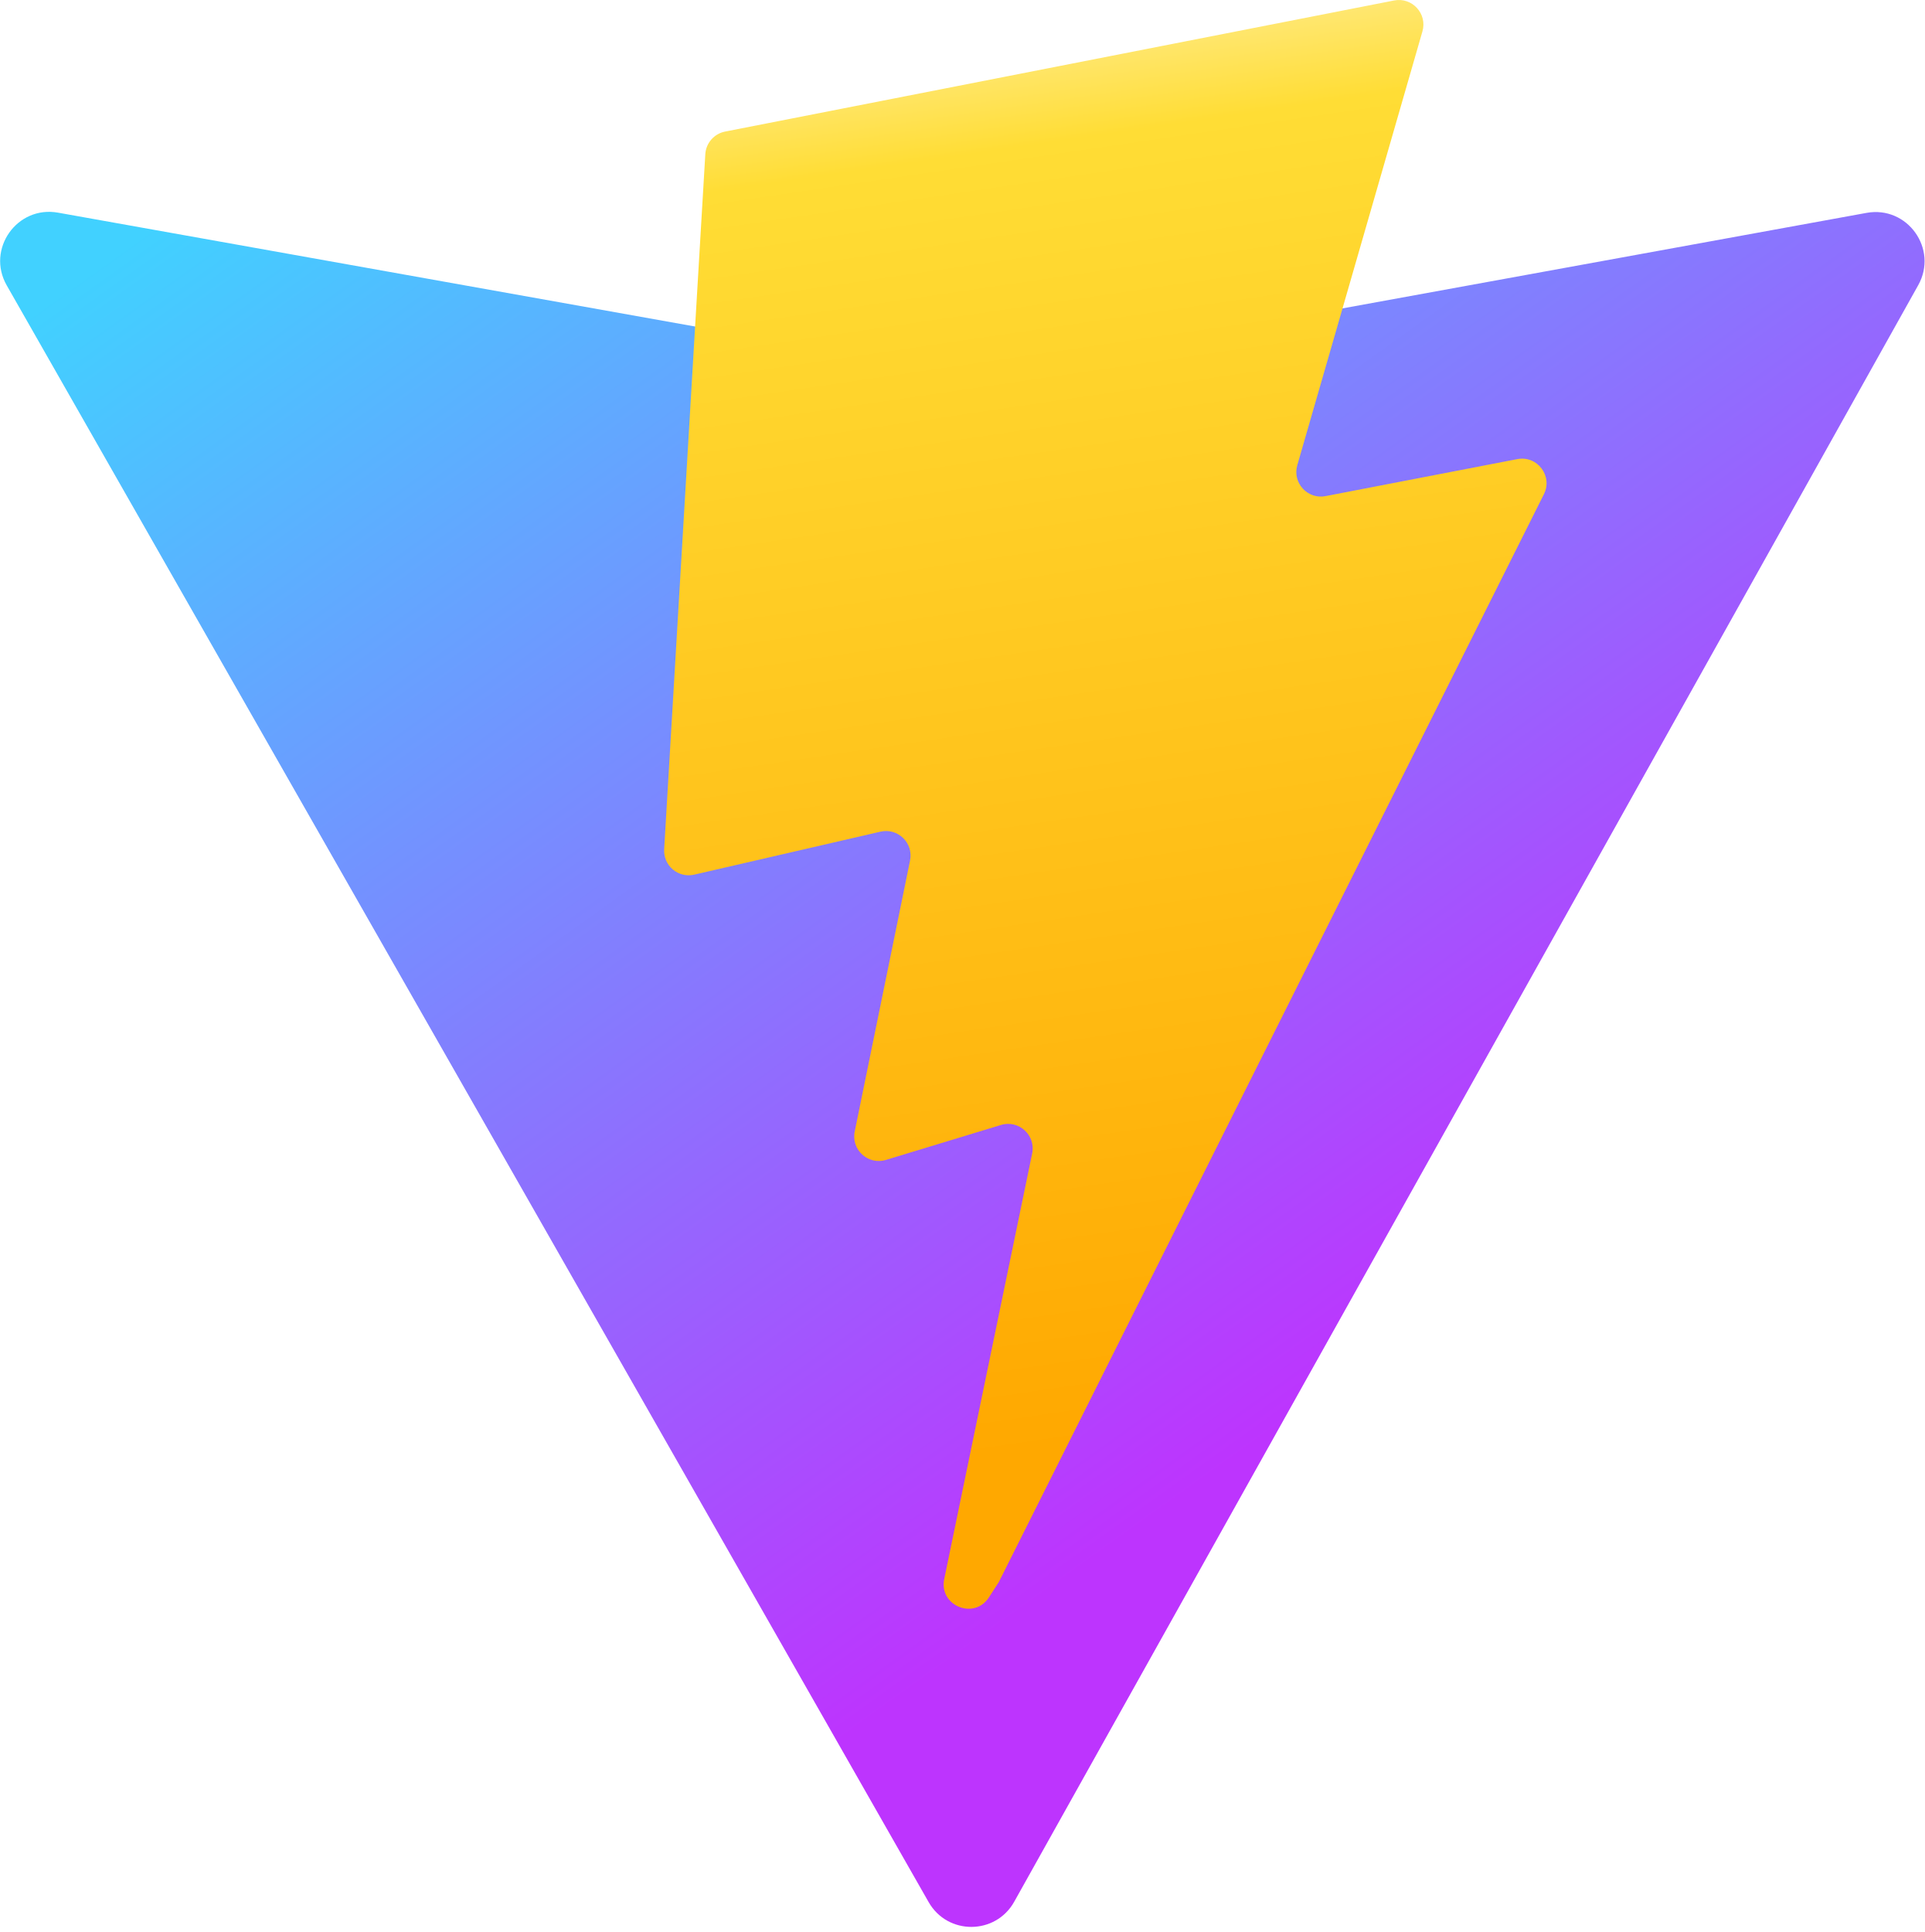
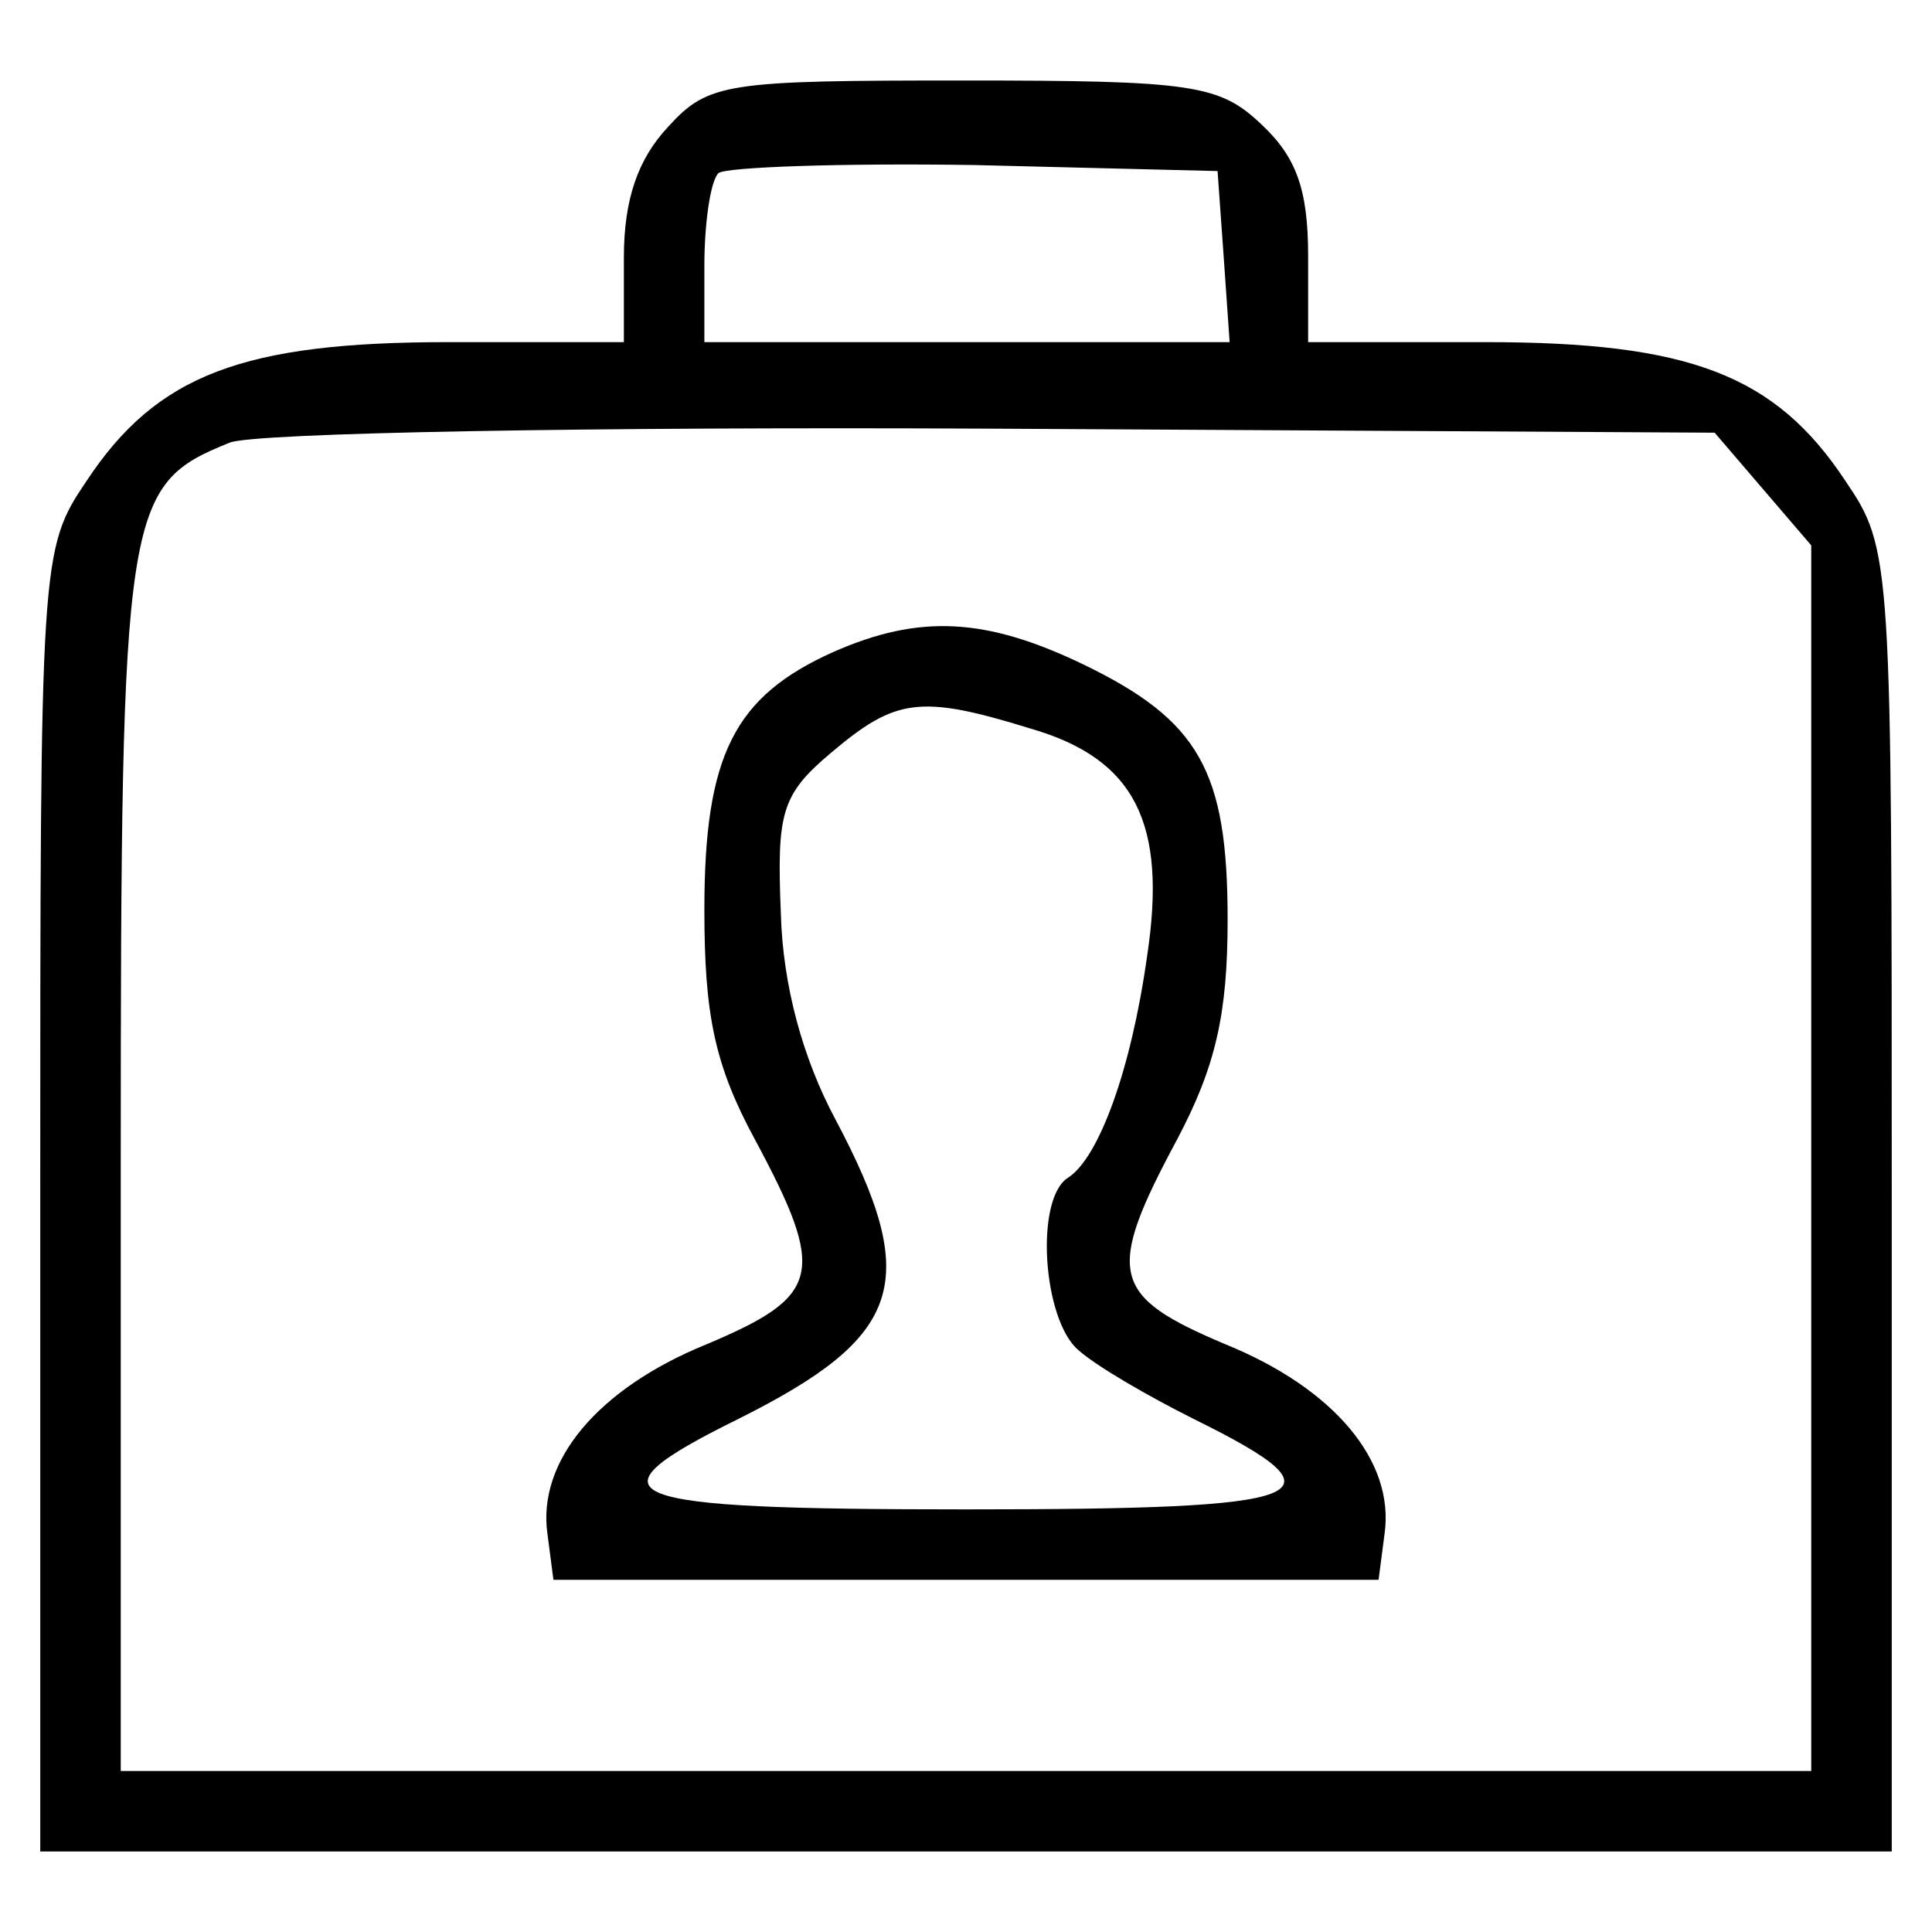
- <svg xmlns="http://www.w3.org/2000/svg" aria-hidden="true" role="img" class="iconify iconify--logos" width="31.88" height="32" preserveAspectRatio="xMidYMid meet" viewBox="0 0 256 257">
-   <defs>
-     <linearGradient id="IconifyId1813088fe1fbc01fb466" x1="-.828%" x2="57.636%" y1="7.652%" y2="78.411%">
-       <stop offset="0%" stop-color="#41D1FF" />
-       <stop offset="100%" stop-color="#BD34FE" />
-     </linearGradient>
-     <linearGradient id="IconifyId1813088fe1fbc01fb467" x1="43.376%" x2="50.316%" y1="2.242%" y2="89.03%">
-       <stop offset="0%" stop-color="#FFEA83" />
-       <stop offset="8.333%" stop-color="#FFDD35" />
-       <stop offset="100%" stop-color="#FFA800" />
-     </linearGradient>
-   </defs>
-   <path fill="url(#IconifyId1813088fe1fbc01fb466)" d="M255.153 37.938L134.897 252.976c-2.483 4.44-8.862 4.466-11.382.048L.875 37.958c-2.746-4.814 1.371-10.646 6.827-9.67l120.385 21.517a6.537 6.537 0 0 0 2.322-.004l117.867-21.483c5.438-.991 9.574 4.796 6.877 9.62Z" />
-   <path fill="url(#IconifyId1813088fe1fbc01fb467)" d="M185.432.063L96.44 17.501a3.268 3.268 0 0 0-2.634 3.014l-5.474 92.456a3.268 3.268 0 0 0 3.997 3.378l24.777-5.718c2.318-.535 4.413 1.507 3.936 3.838l-7.361 36.047c-.495 2.426 1.782 4.5 4.151 3.78l15.304-4.649c2.372-.72 4.652 1.36 4.15 3.788l-11.698 56.621c-.732 3.542 3.979 5.473 5.943 2.437l1.313-2.028l72.516-144.72c1.215-2.423-.88-5.186-3.54-4.672l-25.505 4.922c-2.396.462-4.435-1.77-3.759-4.114l16.646-57.705c.677-2.35-1.37-4.583-3.769-4.113Z" />
+ <svg xmlns="http://www.w3.org/2000/svg" version="1.0" width="96pt" height="96pt" viewBox="0 0 96 96" preserveAspectRatio="xMidYMid meet">
+   <g transform="translate(0,96) scale(0.1,-0.1)" fill="#000000" stroke="none">
+     <path d="M332 897 c-15 -16 -22 -36 -22 -65 l0 -42 -87 0 c-102 0 -145 -16 -180 -69 -23 -34 -23 -38 -23 -357 l0 -324 460 0 460 0 0 324 c0 319 0 323 -23 357 -35 53 -78 69 -179 69 l-88 0 0 43 c0 33 -6 49 -23 65 -21 20 -34 22 -148 22 -118 0 -127 -1 -147 -23z m276 -64 l3 -43 -130 0 -131 0 0 38 c0 21 3 42 7 46 4 3 61 5 127 4 l121 -3 3 -42z m268 -116 l24 -28 0 -305 0 -304 -420 0 -420 0 0 303 c0 326 2 336 54 357 11 5 182 8 379 7 l359 -2 24 -28z" />
+     <path d="M414 636 c-49 -22 -64 -51 -64 -128 0 -52 5 -77 25 -114 36 -67 33 -78 -24 -102 -54 -22 -84 -58 -79 -94 l3 -23 205 0 205 0 3 23 c5 36 -25 72 -79 94 -57 24 -60 35 -24 102 19 36 25 62 25 109 0 74 -14 99 -72 127 -48 23 -81 25 -124 6z m98 -38 c52 -15 68 -47 58 -113 -8 -57 -24 -100 -39 -110 -17 -10 -13 -71 5 -86 9 -8 35 -23 57 -34 79 -39 62 -45 -113 -45 -175 0 -192 6 -113 45 82 41 91 68 48 149 -16 30 -26 66 -27 102 -2 50 0 59 25 80 32 27 44 29 99 12z" />
+   </g>
</svg>
